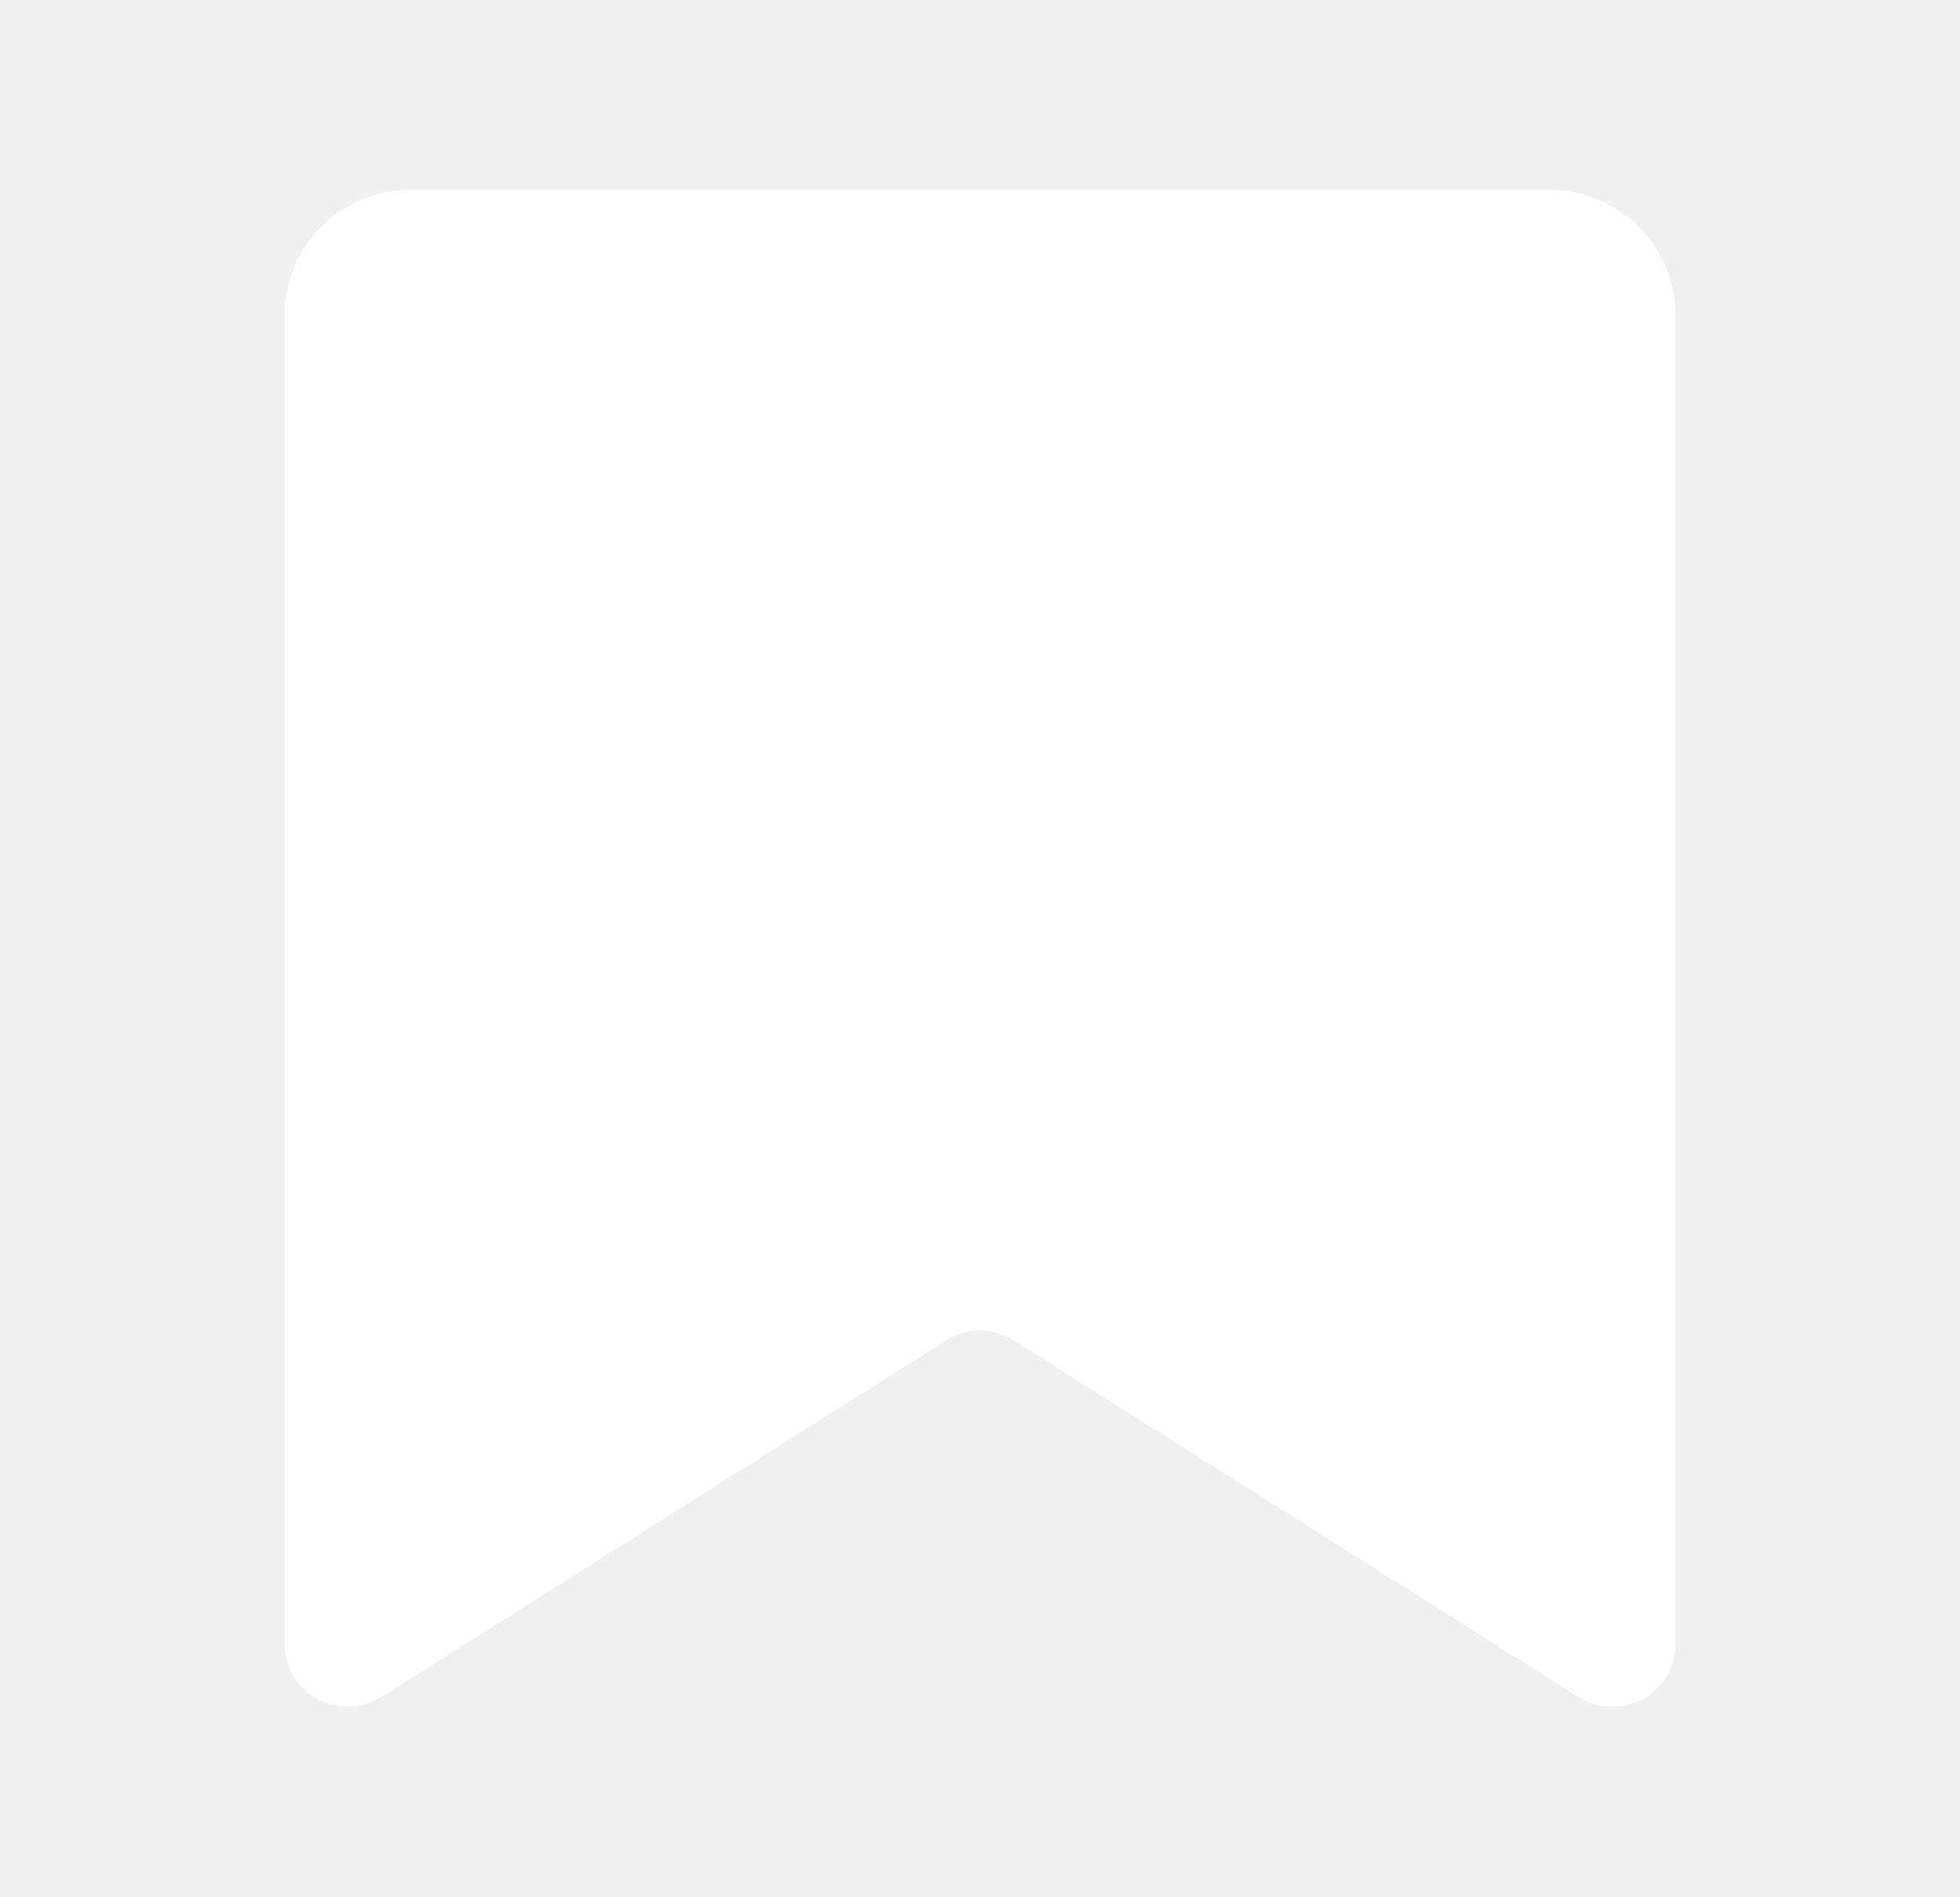
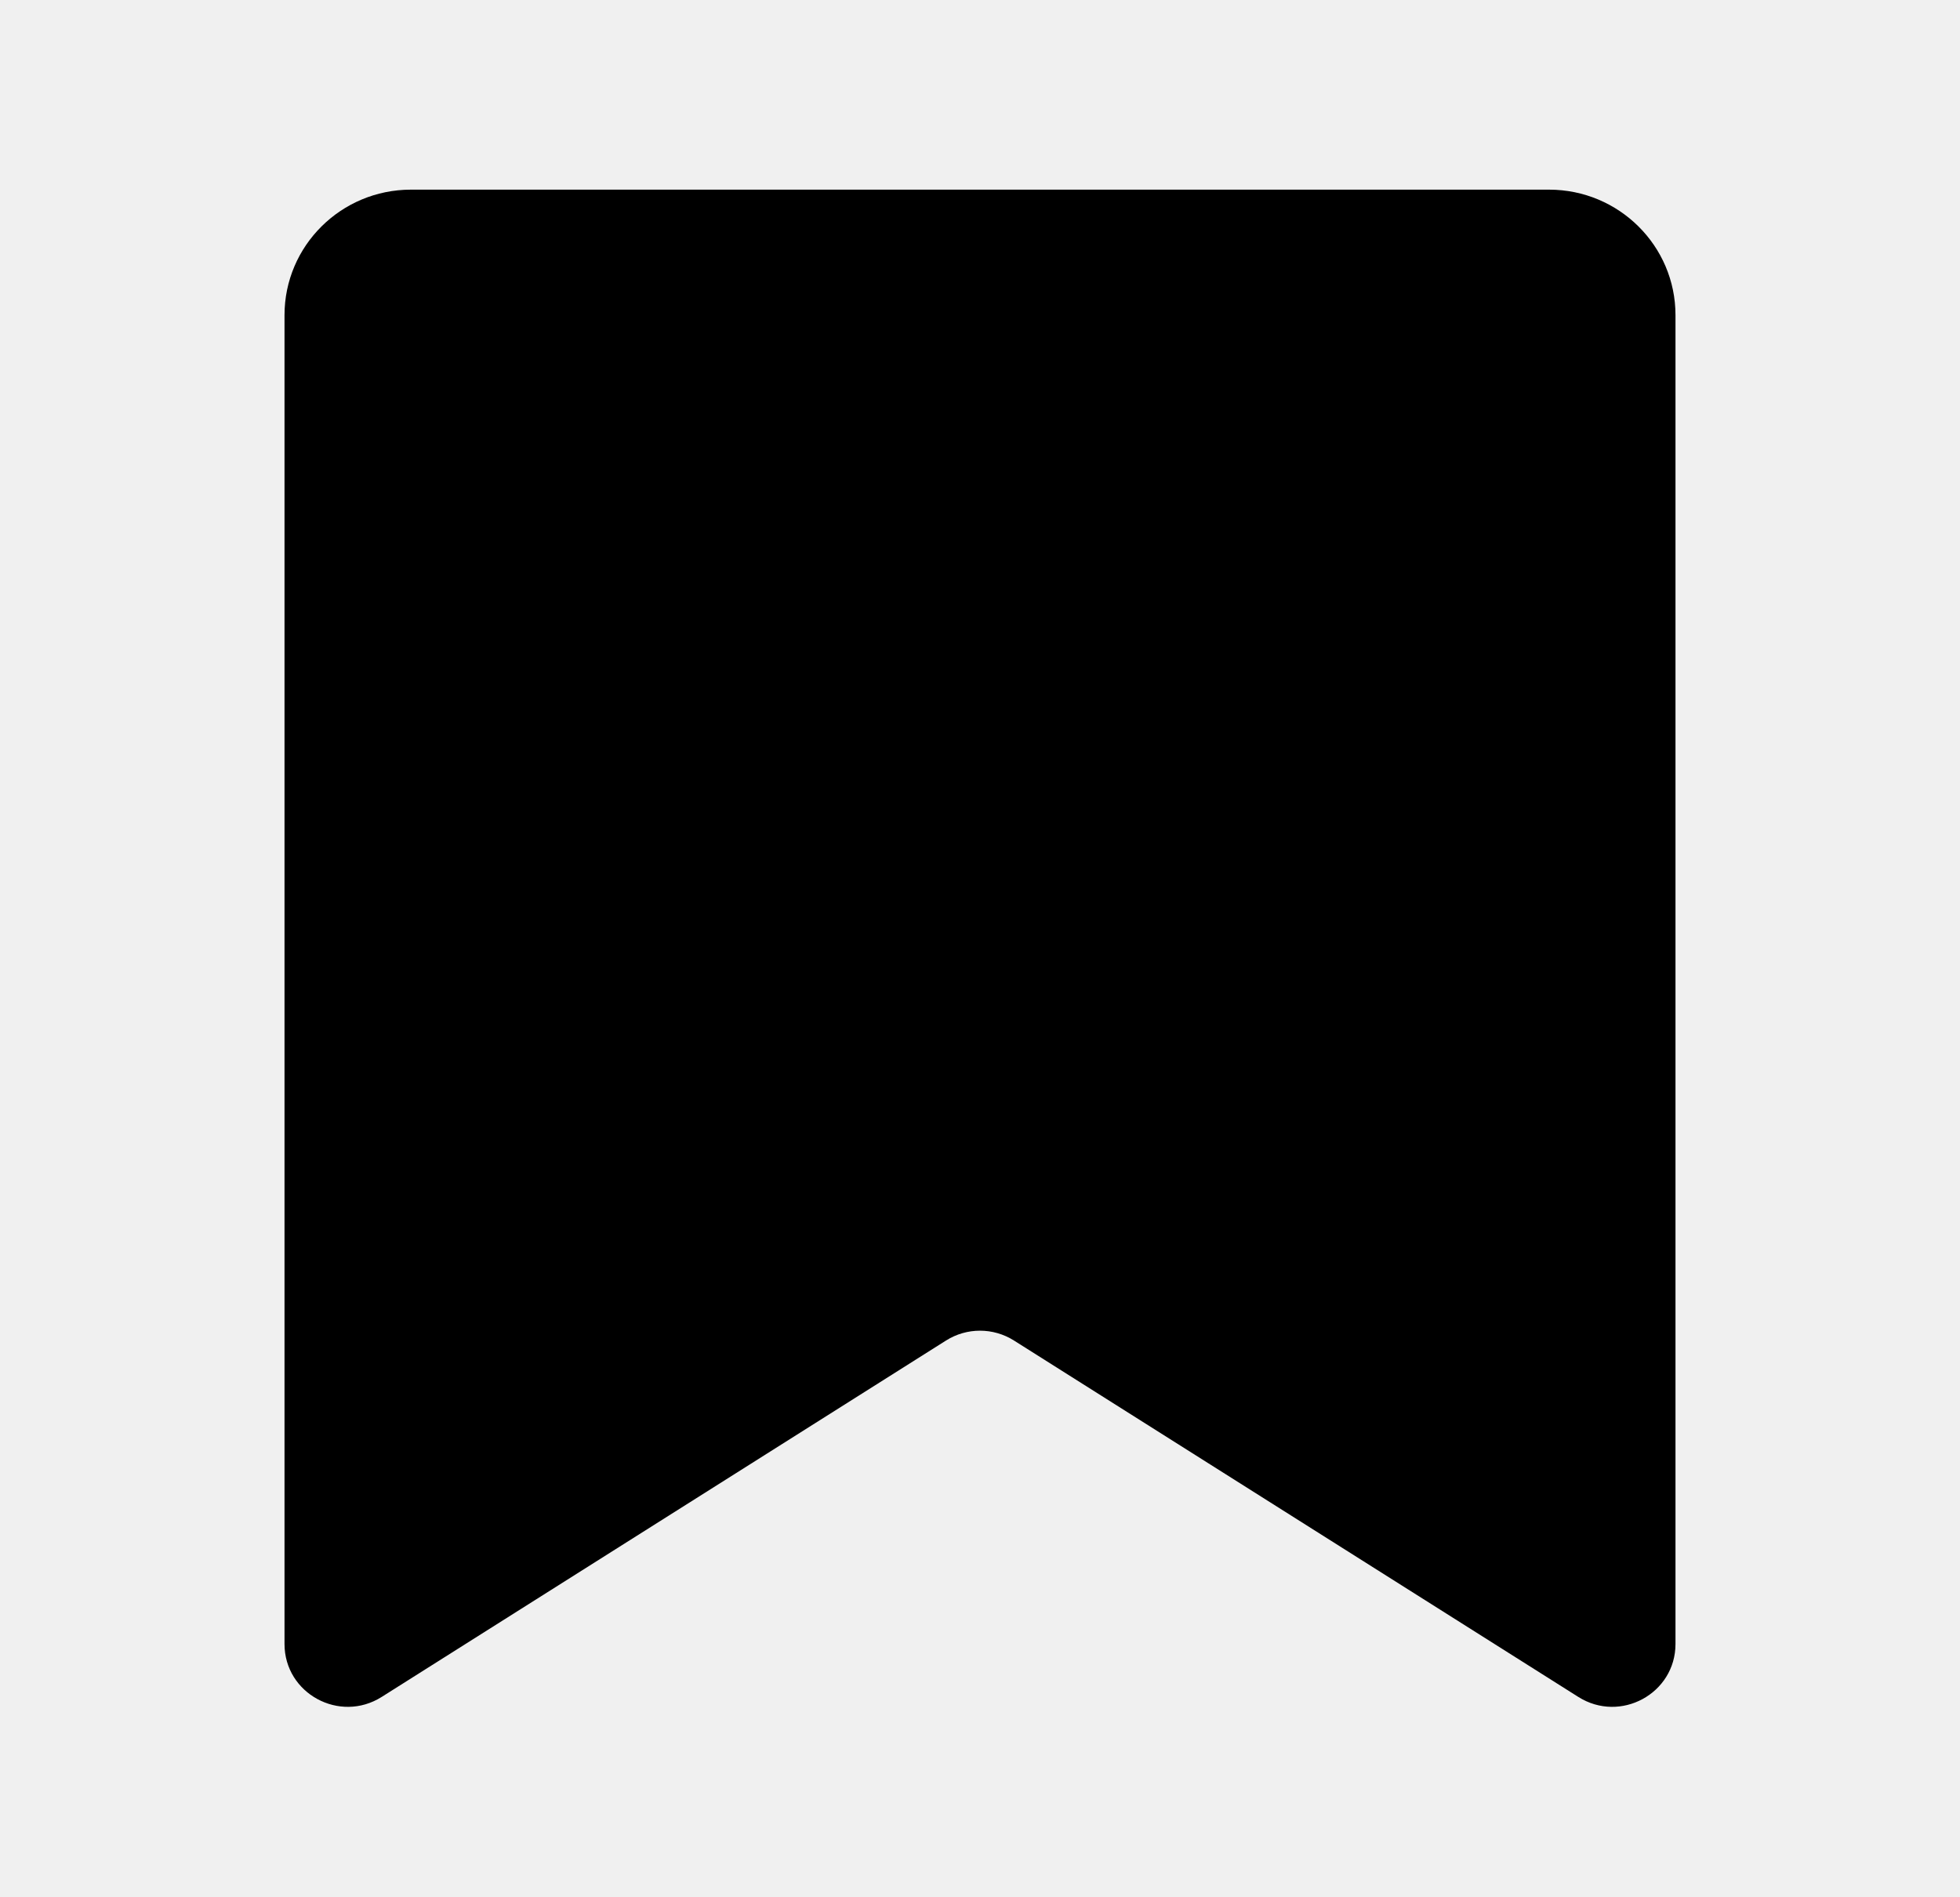
<svg xmlns="http://www.w3.org/2000/svg" width="31" height="30" viewBox="0 0 31 30" fill="none">
-   <path d="M4.5 4.985C4.5 3.889 5.395 3 6.5 3H24.5C25.605 3 26.5 3.889 26.5 4.985V26.006C26.5 26.789 25.629 27.264 24.963 26.843L16.037 21.205C15.709 20.998 15.291 20.998 14.963 21.205L6.037 26.843C5.371 27.264 4.5 26.789 4.5 26.006V4.985Z" fill="white" />
+   <path d="M4.5 4.985C4.5 3.889 5.395 3 6.5 3H24.5C25.605 3 26.5 3.889 26.5 4.985V26.006C26.5 26.789 25.629 27.264 24.963 26.843L16.037 21.205C15.709 20.998 15.291 20.998 14.963 21.205L6.037 26.843C5.371 27.264 4.5 26.789 4.5 26.006V4.985Z" fill="currentColor" />
</svg>
